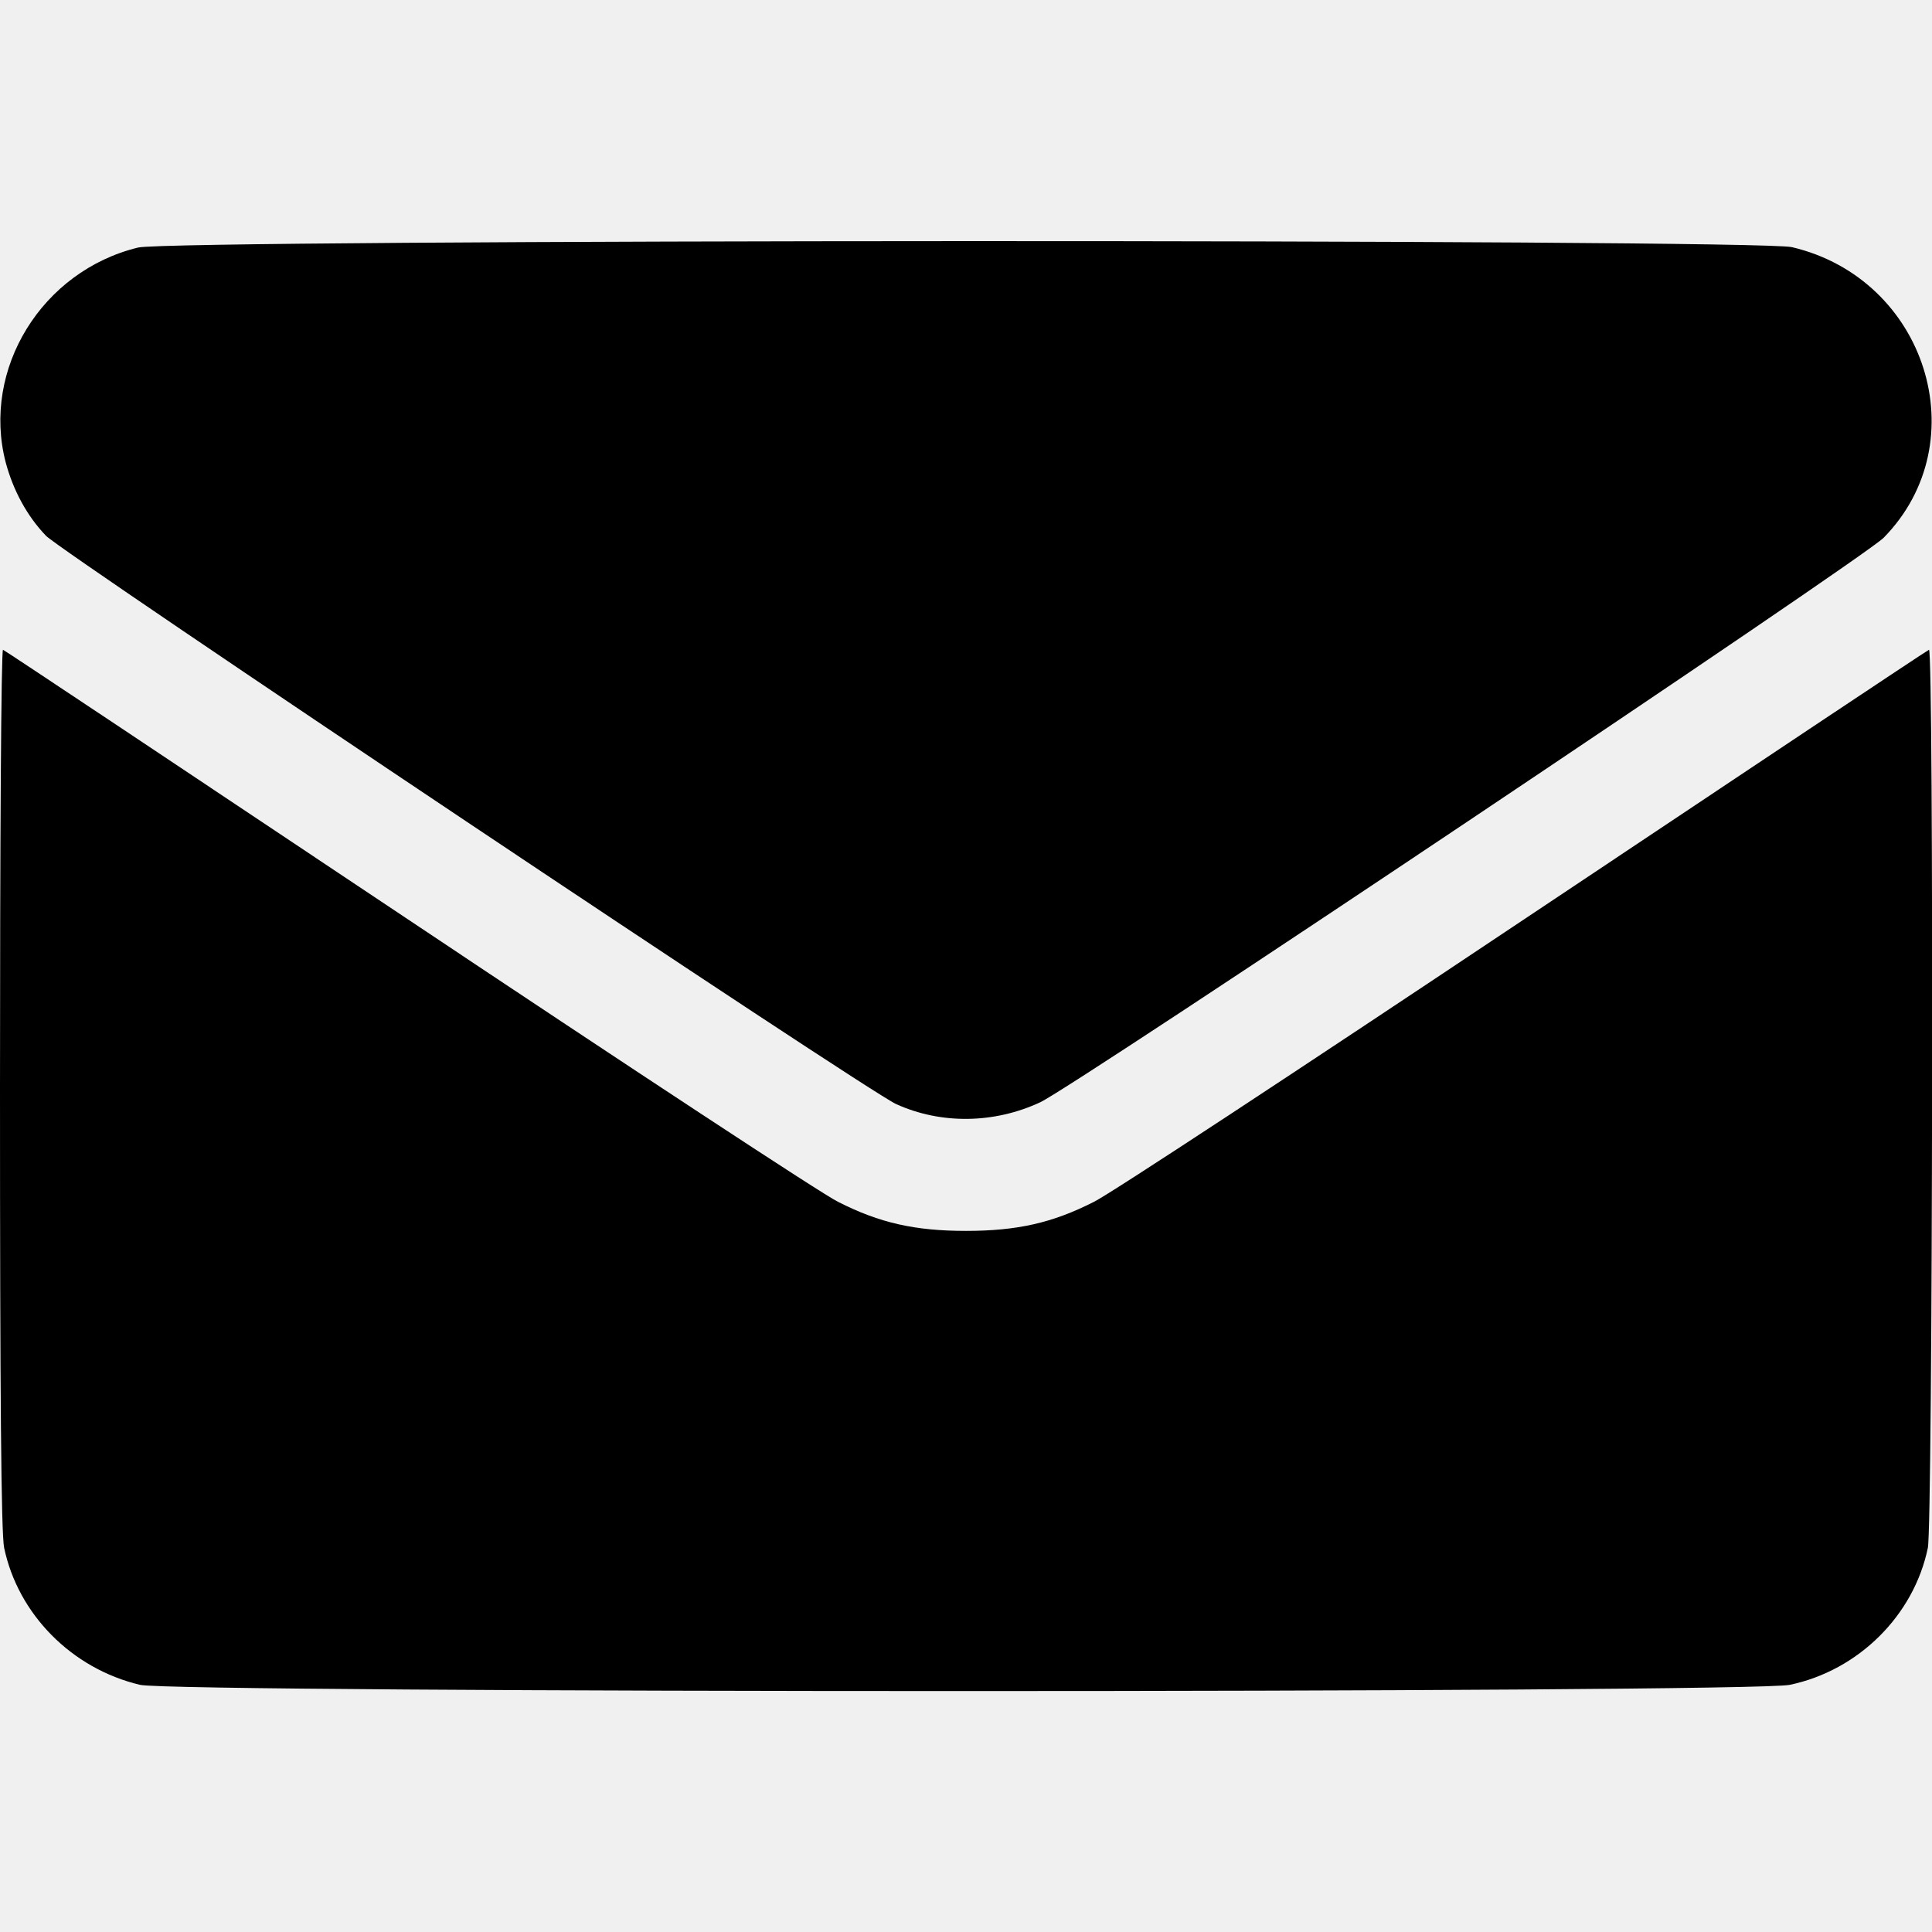
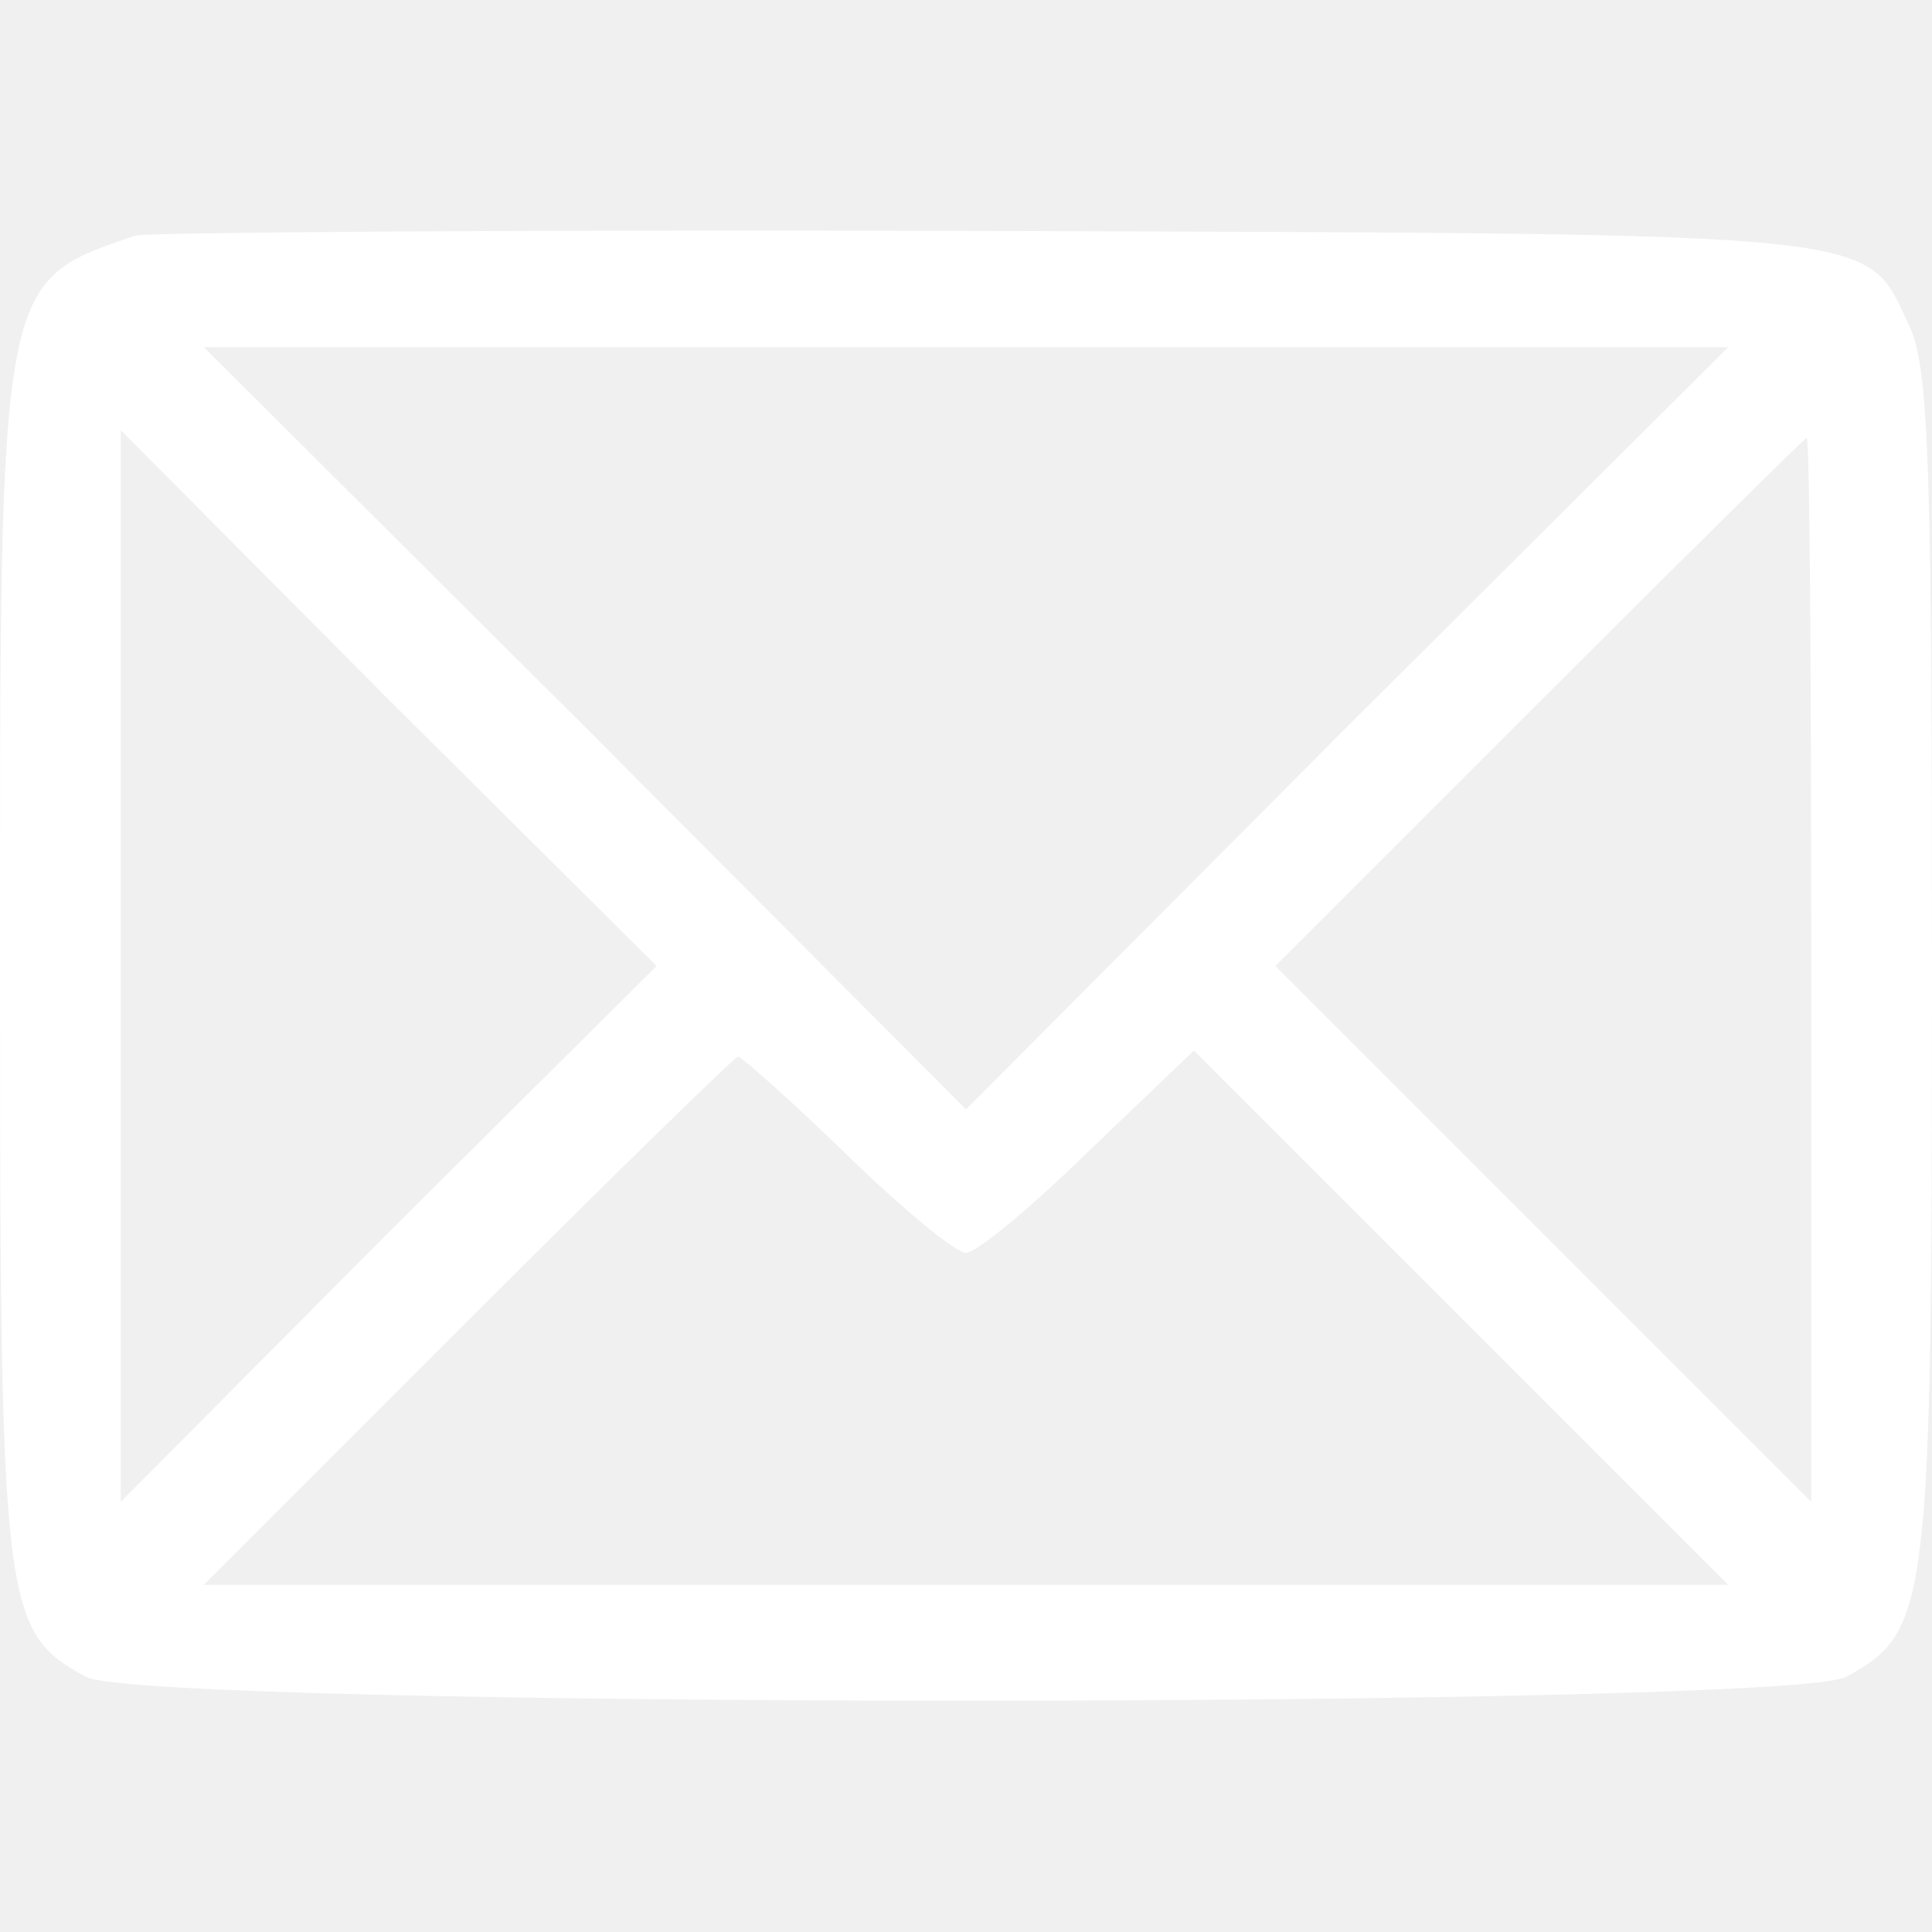
- <svg xmlns="http://www.w3.org/2000/svg" version="1.0" width="512pt" height="512pt" viewBox="0 0 512 512" preserveAspectRatio="xMidYMid meet">
-   <g transform="translate(0,512) scale(0.1,-0.1)" fill="#000000" stroke="none">
-     <path d="M366 4464 c-255 -62 -415 -322 -351 -569 20 -75 57 -143 107 -195 45 -46 2175 -1471 2253 -1506 119 -54 260 -52 382 5 95 45 2182 1442 2235 1496 249 254 113 686 -243 770 -94 22 -4291 21 -4383 -1z" />
-     <path d="M0 2236 c0 -810 3 -1181 11 -1218 37 -176 179 -320 360 -363 94 -22 4267 -22 4372 0 182 38 329 184 366 363 13 61 16 2386 3 2380 -4 -1 -487 -323 -1074 -715 -587 -392 -1099 -729 -1139 -748 -110 -56 -204 -77 -339 -77 -135 0 -229 21 -339 77 -40 19 -552 356 -1139 748 -587 392 -1070 714 -1074 715 -5 2 -8 -521 -8 -1162z" />
+ <svg xmlns="http://www.w3.org/2000/svg" version="1.0" style="width: 100%;height: 100%;" viewBox="0 0 128 128" preserveAspectRatio="xMidYMid meet">
+   <g transform="translate(0,128) scale(0.1,-0.1)" fill="white" stroke="none">
+     <path d="M90 1124 c-91 -31 -90 -26 -90 -484 0 -427 2 -441 57 -471 39 -21 1127 -21 1166 0 55 30 57 44 57 471 0 328 -2 397 -15 424 -30 63 -6 61 -610 63 -302 1 -557 -1 -565 -3z m802 -326 l-252 -253 -252 253 -253 252 505 0 505 0 -253 -252z m-635 -335 l-177 -178 0 355 0 355 177 -178 178 -177 -178 -177z m943 175 l0 -353 -177 177 -178 178 175 175 c96 96 176 175 177 175 2 0 3 -159 3 -352z m-639 -123 c37 -36 72 -65 79 -65 7 0 43 30 81 67 l70 67 177 -177 177 -177 -505 0 -505 0 175 175 c96 96 177 175 179 175 2 0 35 -29 72 -65z" />
  </g>
</svg>
